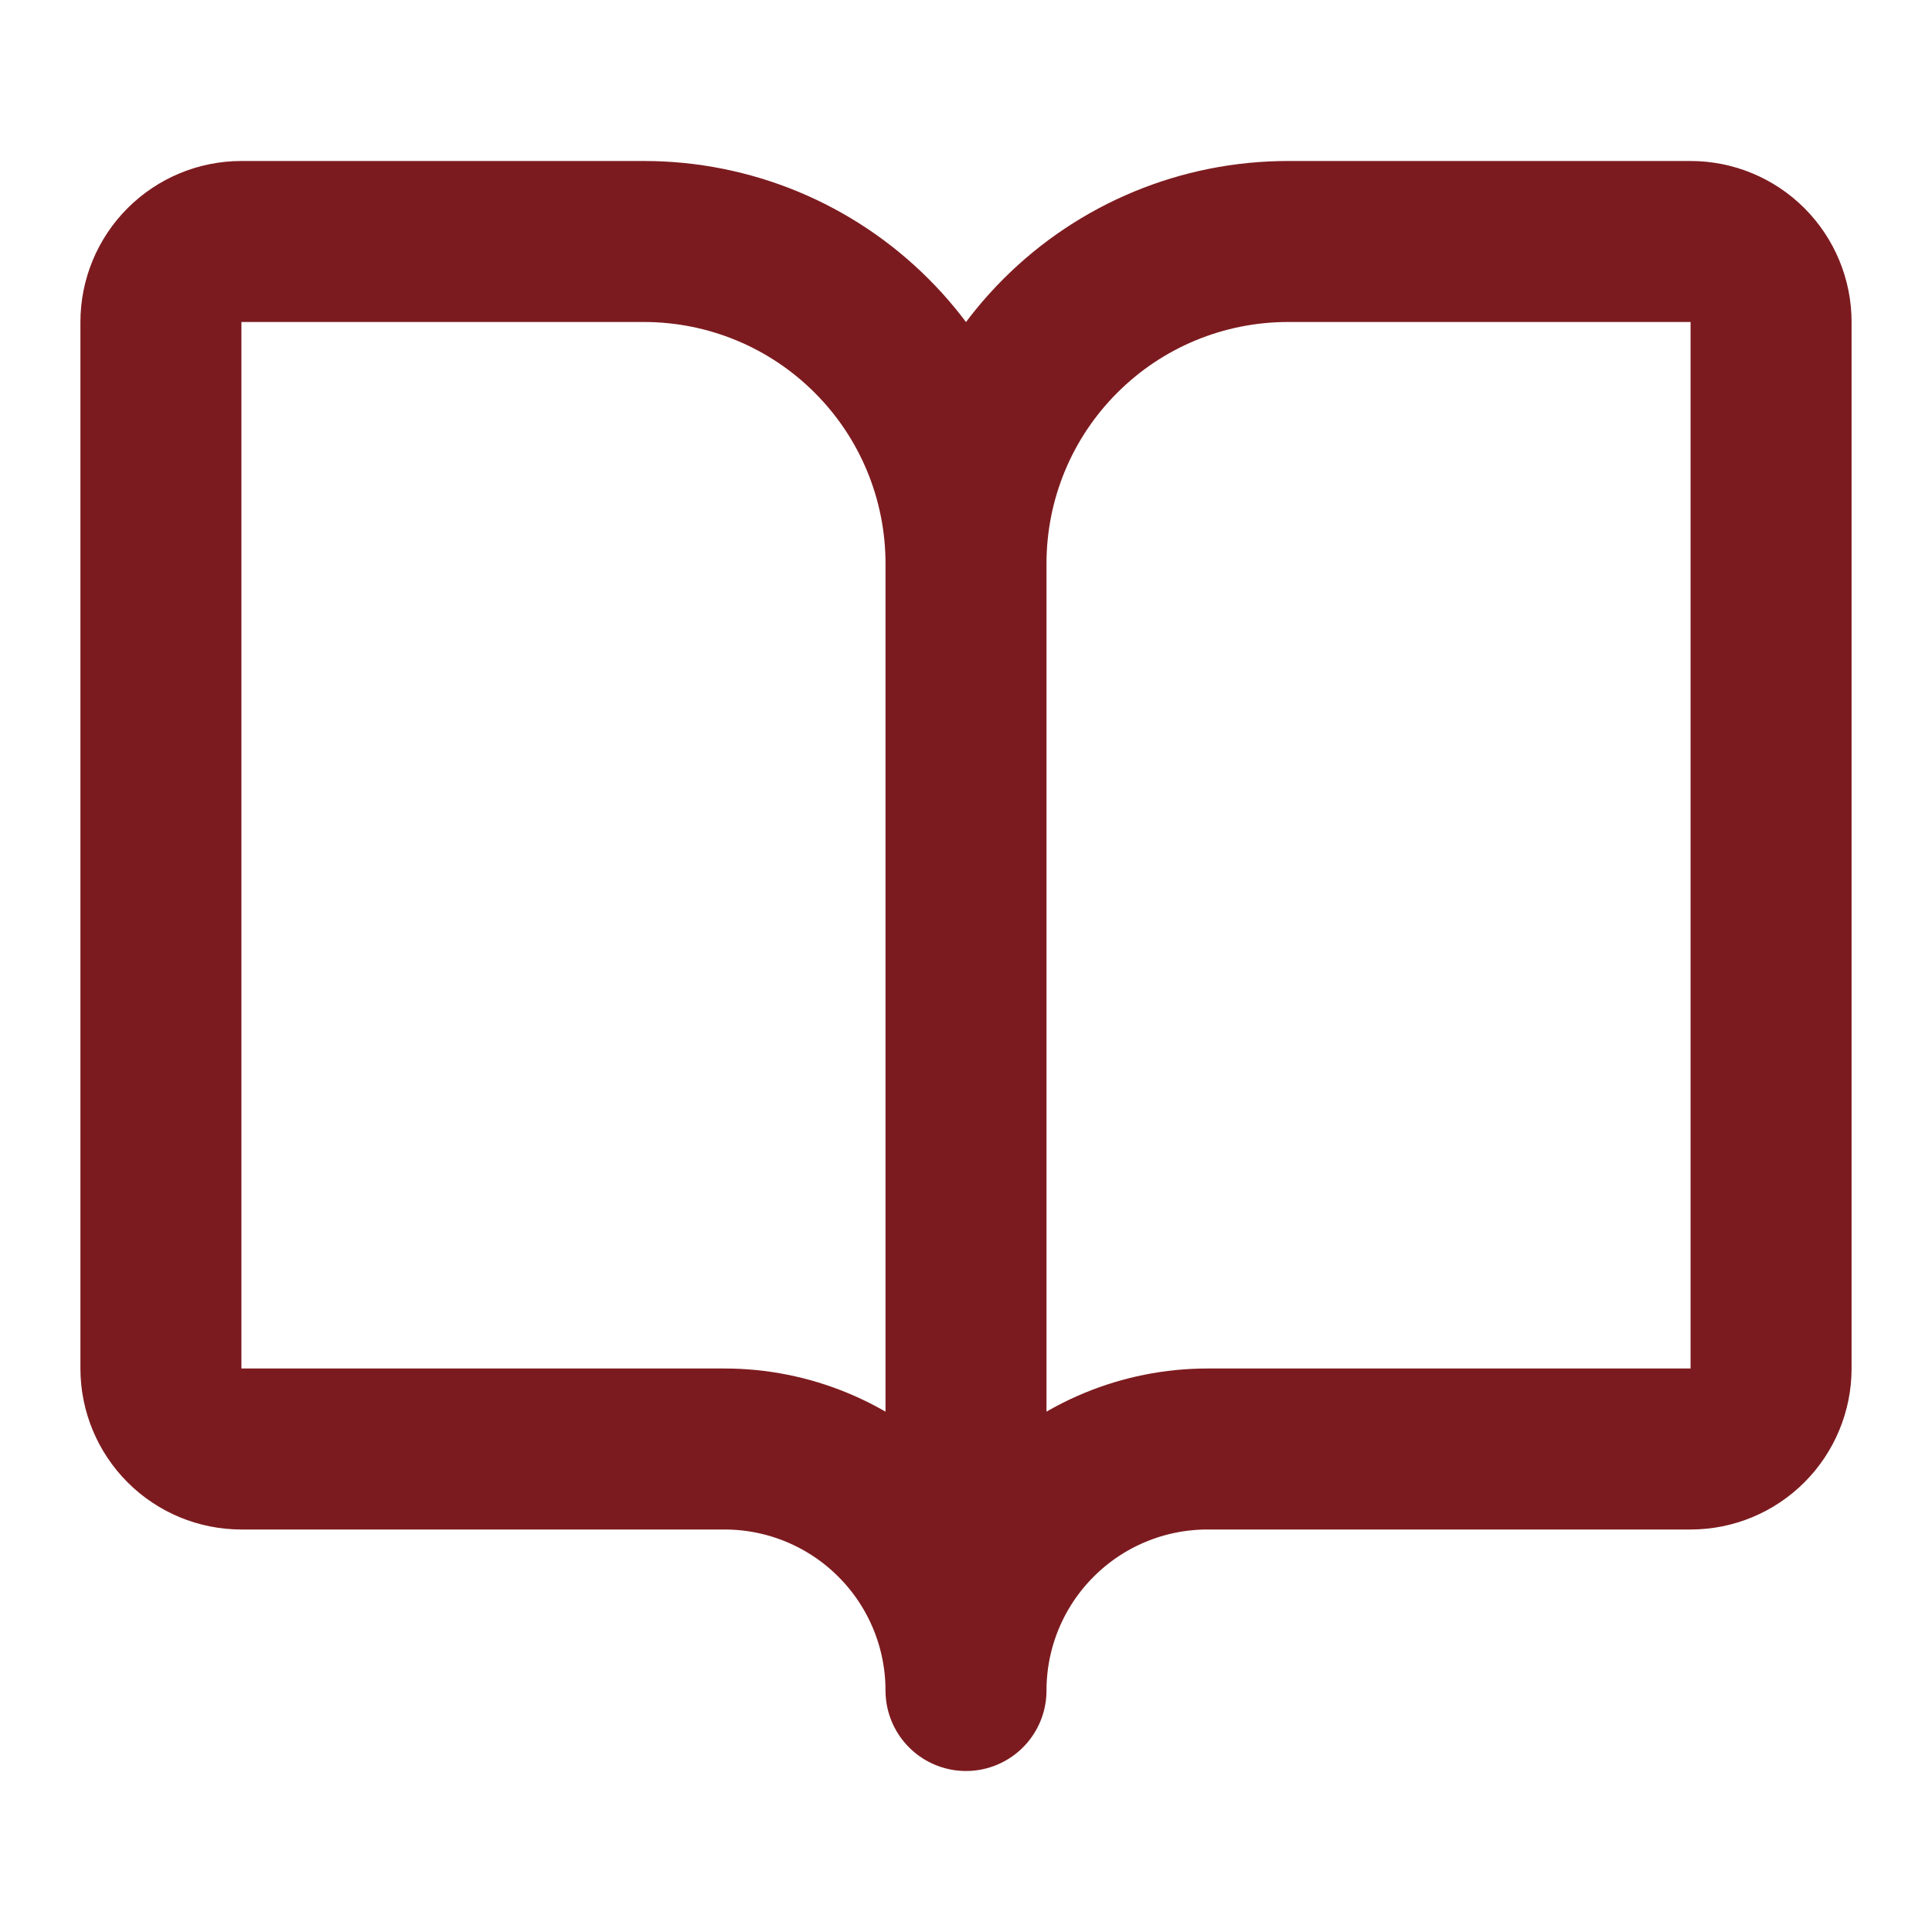
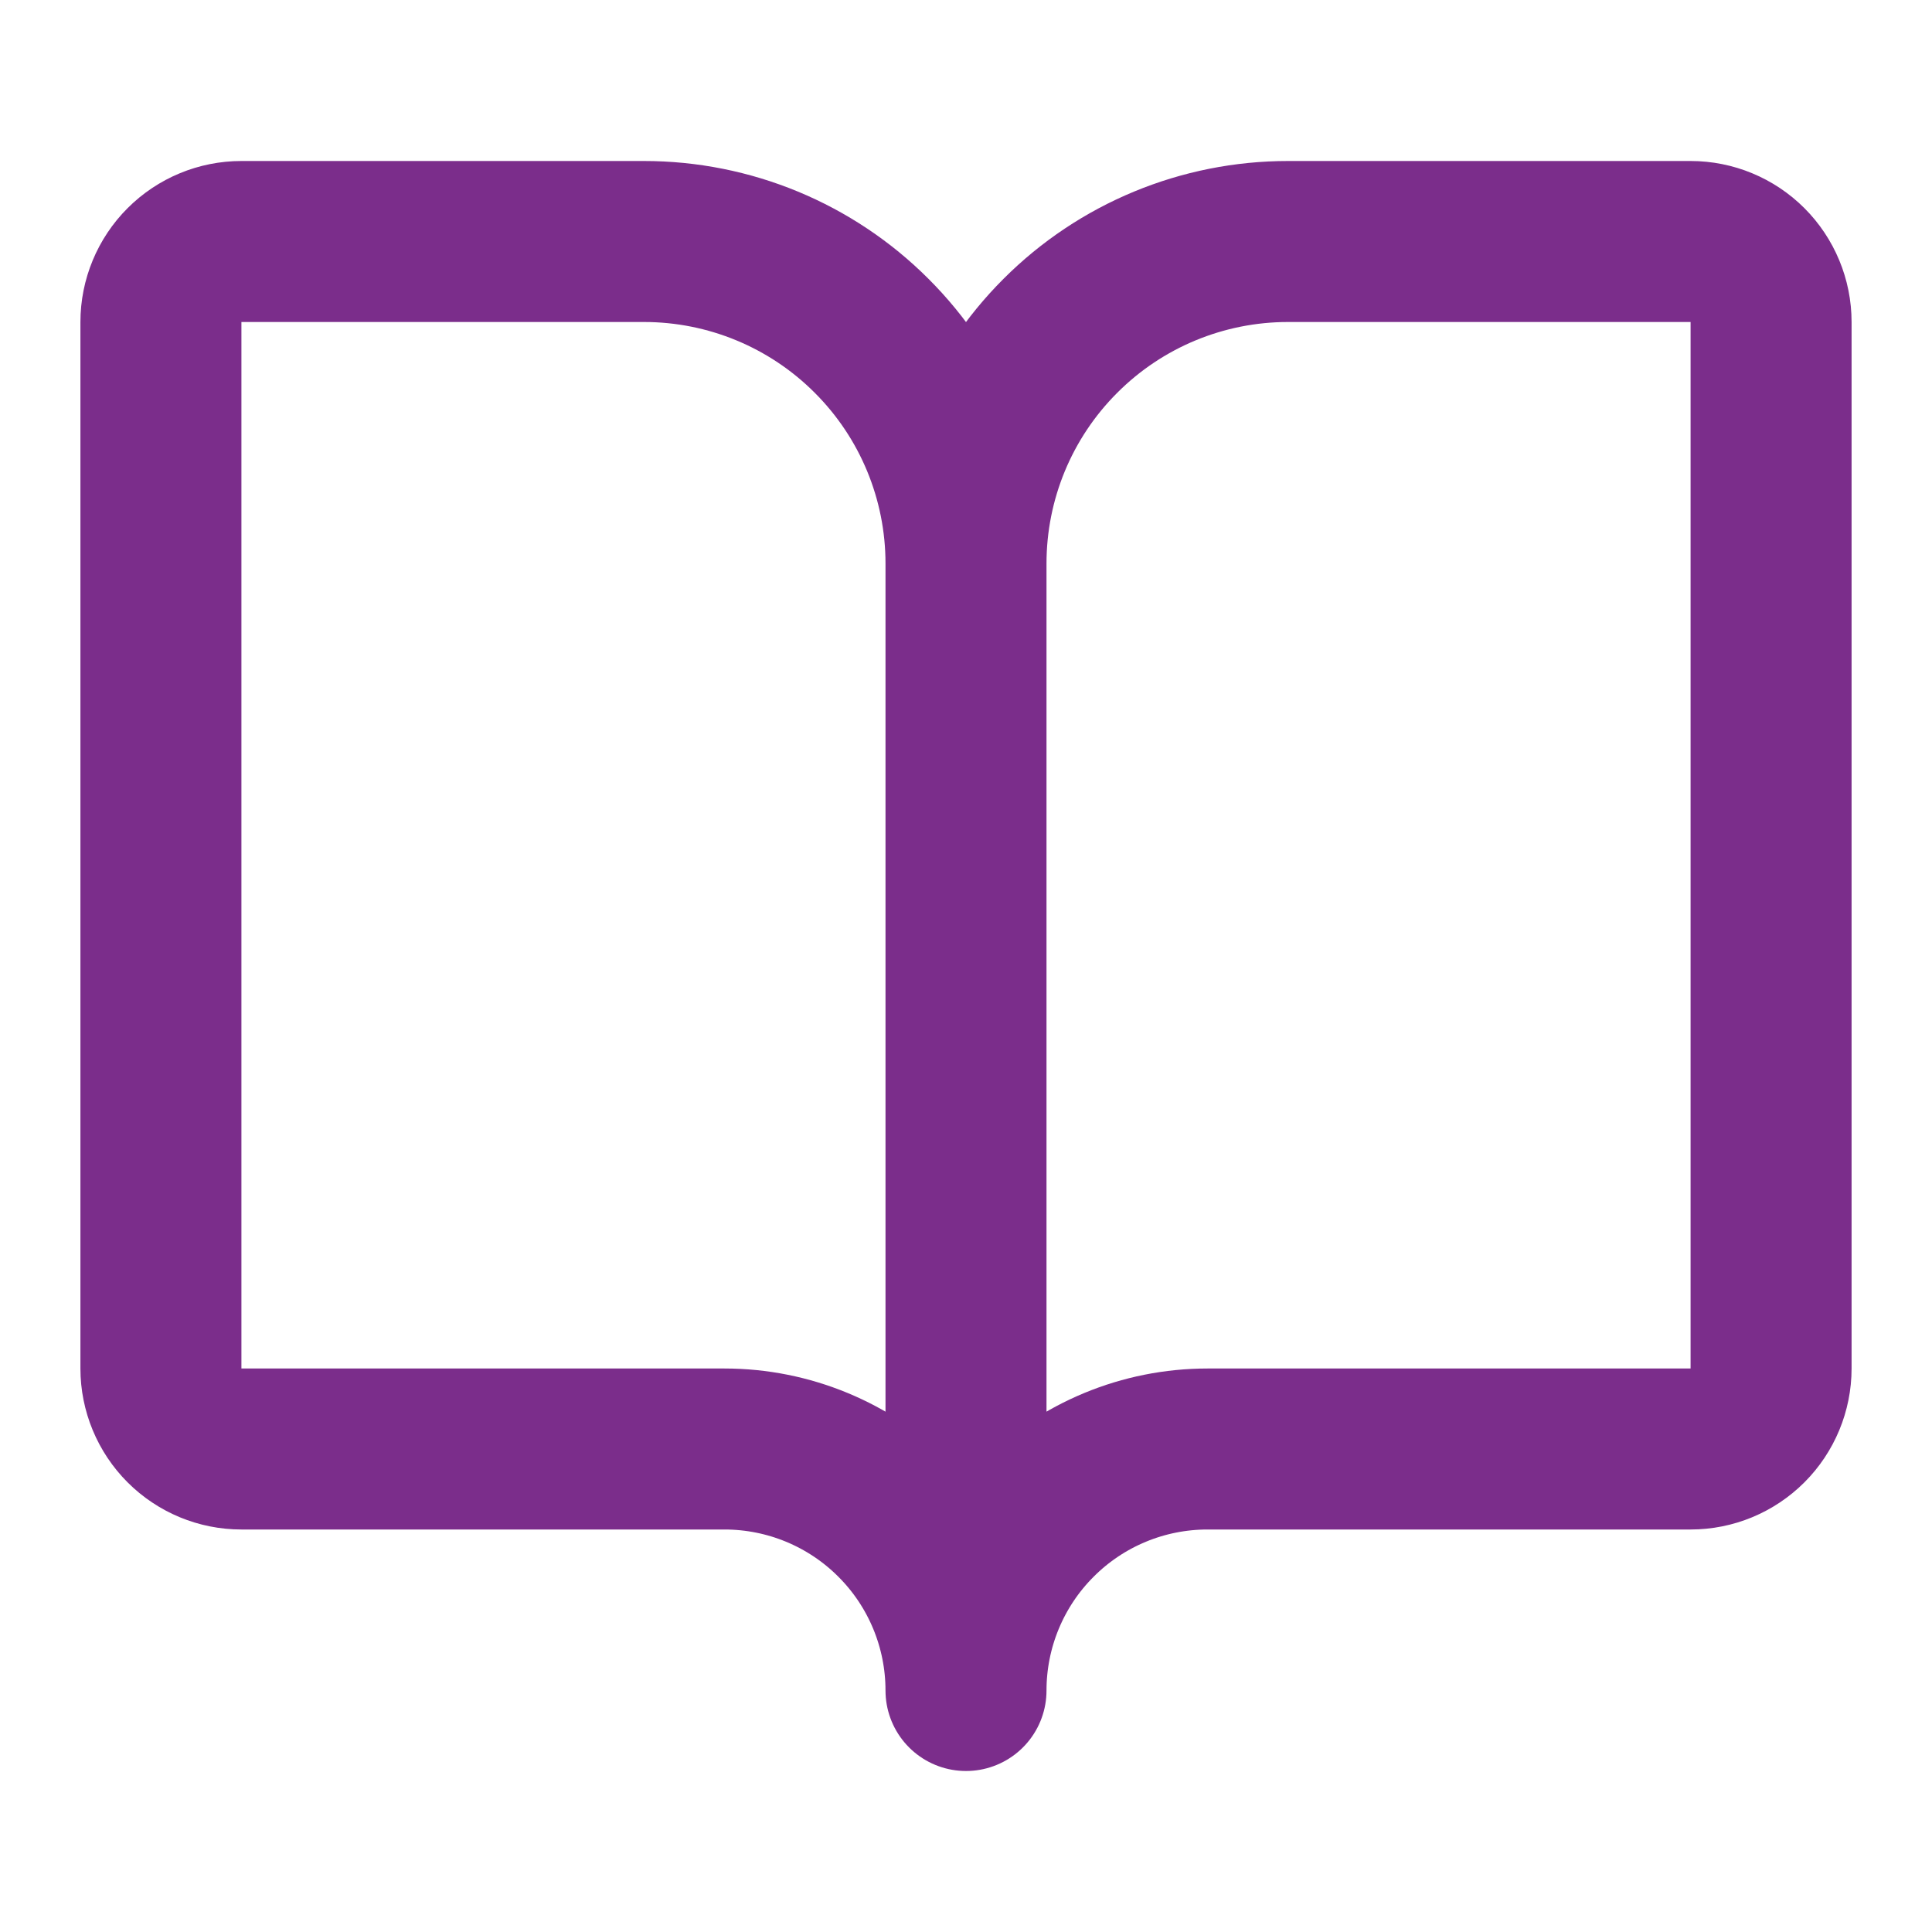
<svg xmlns="http://www.w3.org/2000/svg" preserveAspectRatio="none" overflow="visible" style="display: block;" width="24" height="24" viewBox="0 0 24 24" fill="none">
  <g id="book-open">
-     <path id="Vector" d="M12 7V21M12 7C12 5.939 11.579 4.922 10.828 4.172C10.078 3.421 9.061 3 8 3H2.999C2.734 3 2.48 3.105 2.292 3.293C2.105 3.48 1.999 3.735 1.999 4V17C1.999 17.265 2.105 17.52 2.292 17.707C2.48 17.895 2.734 18 2.999 18H9C9.795 18 10.559 18.316 11.121 18.879C11.684 19.441 12 20.204 12 21M12 7C12 5.939 12.421 4.922 13.172 4.172C13.922 3.421 14.939 3 16 3H21.001C21.266 3 21.52 3.105 21.708 3.293C21.895 3.48 22.001 3.735 22.001 4V17C22.001 17.265 21.895 17.52 21.708 17.707C21.52 17.895 21.266 18 21.001 18H15C14.204 18 13.441 18.316 12.879 18.879C12.316 19.441 12 20.204 12 21" stroke-width="2" stroke-linecap="round" stroke="#7C1B1F" />
+     <path id="Vector" d="M12 7V21M12 7C12 5.939 11.579 4.922 10.828 4.172C10.078 3.421 9.061 3 8 3H2.999C2.734 3 2.48 3.105 2.292 3.293C2.105 3.48 1.999 3.735 1.999 4V17C1.999 17.265 2.105 17.52 2.292 17.707C2.48 17.895 2.734 18 2.999 18H9C9.795 18 10.559 18.316 11.121 18.879C11.684 19.441 12 20.204 12 21M12 7C12 5.939 12.421 4.922 13.172 4.172C13.922 3.421 14.939 3 16 3H21.001C21.266 3 21.52 3.105 21.708 3.293C21.895 3.48 22.001 3.735 22.001 4V17C22.001 17.265 21.895 17.52 21.708 17.707C21.52 17.895 21.266 18 21.001 18H15C14.204 18 13.441 18.316 12.879 18.879C12.316 19.441 12 20.204 12 21" stroke-width="2" stroke-linecap="round" stroke="#7B2D8B" />
  </g>
</svg>
